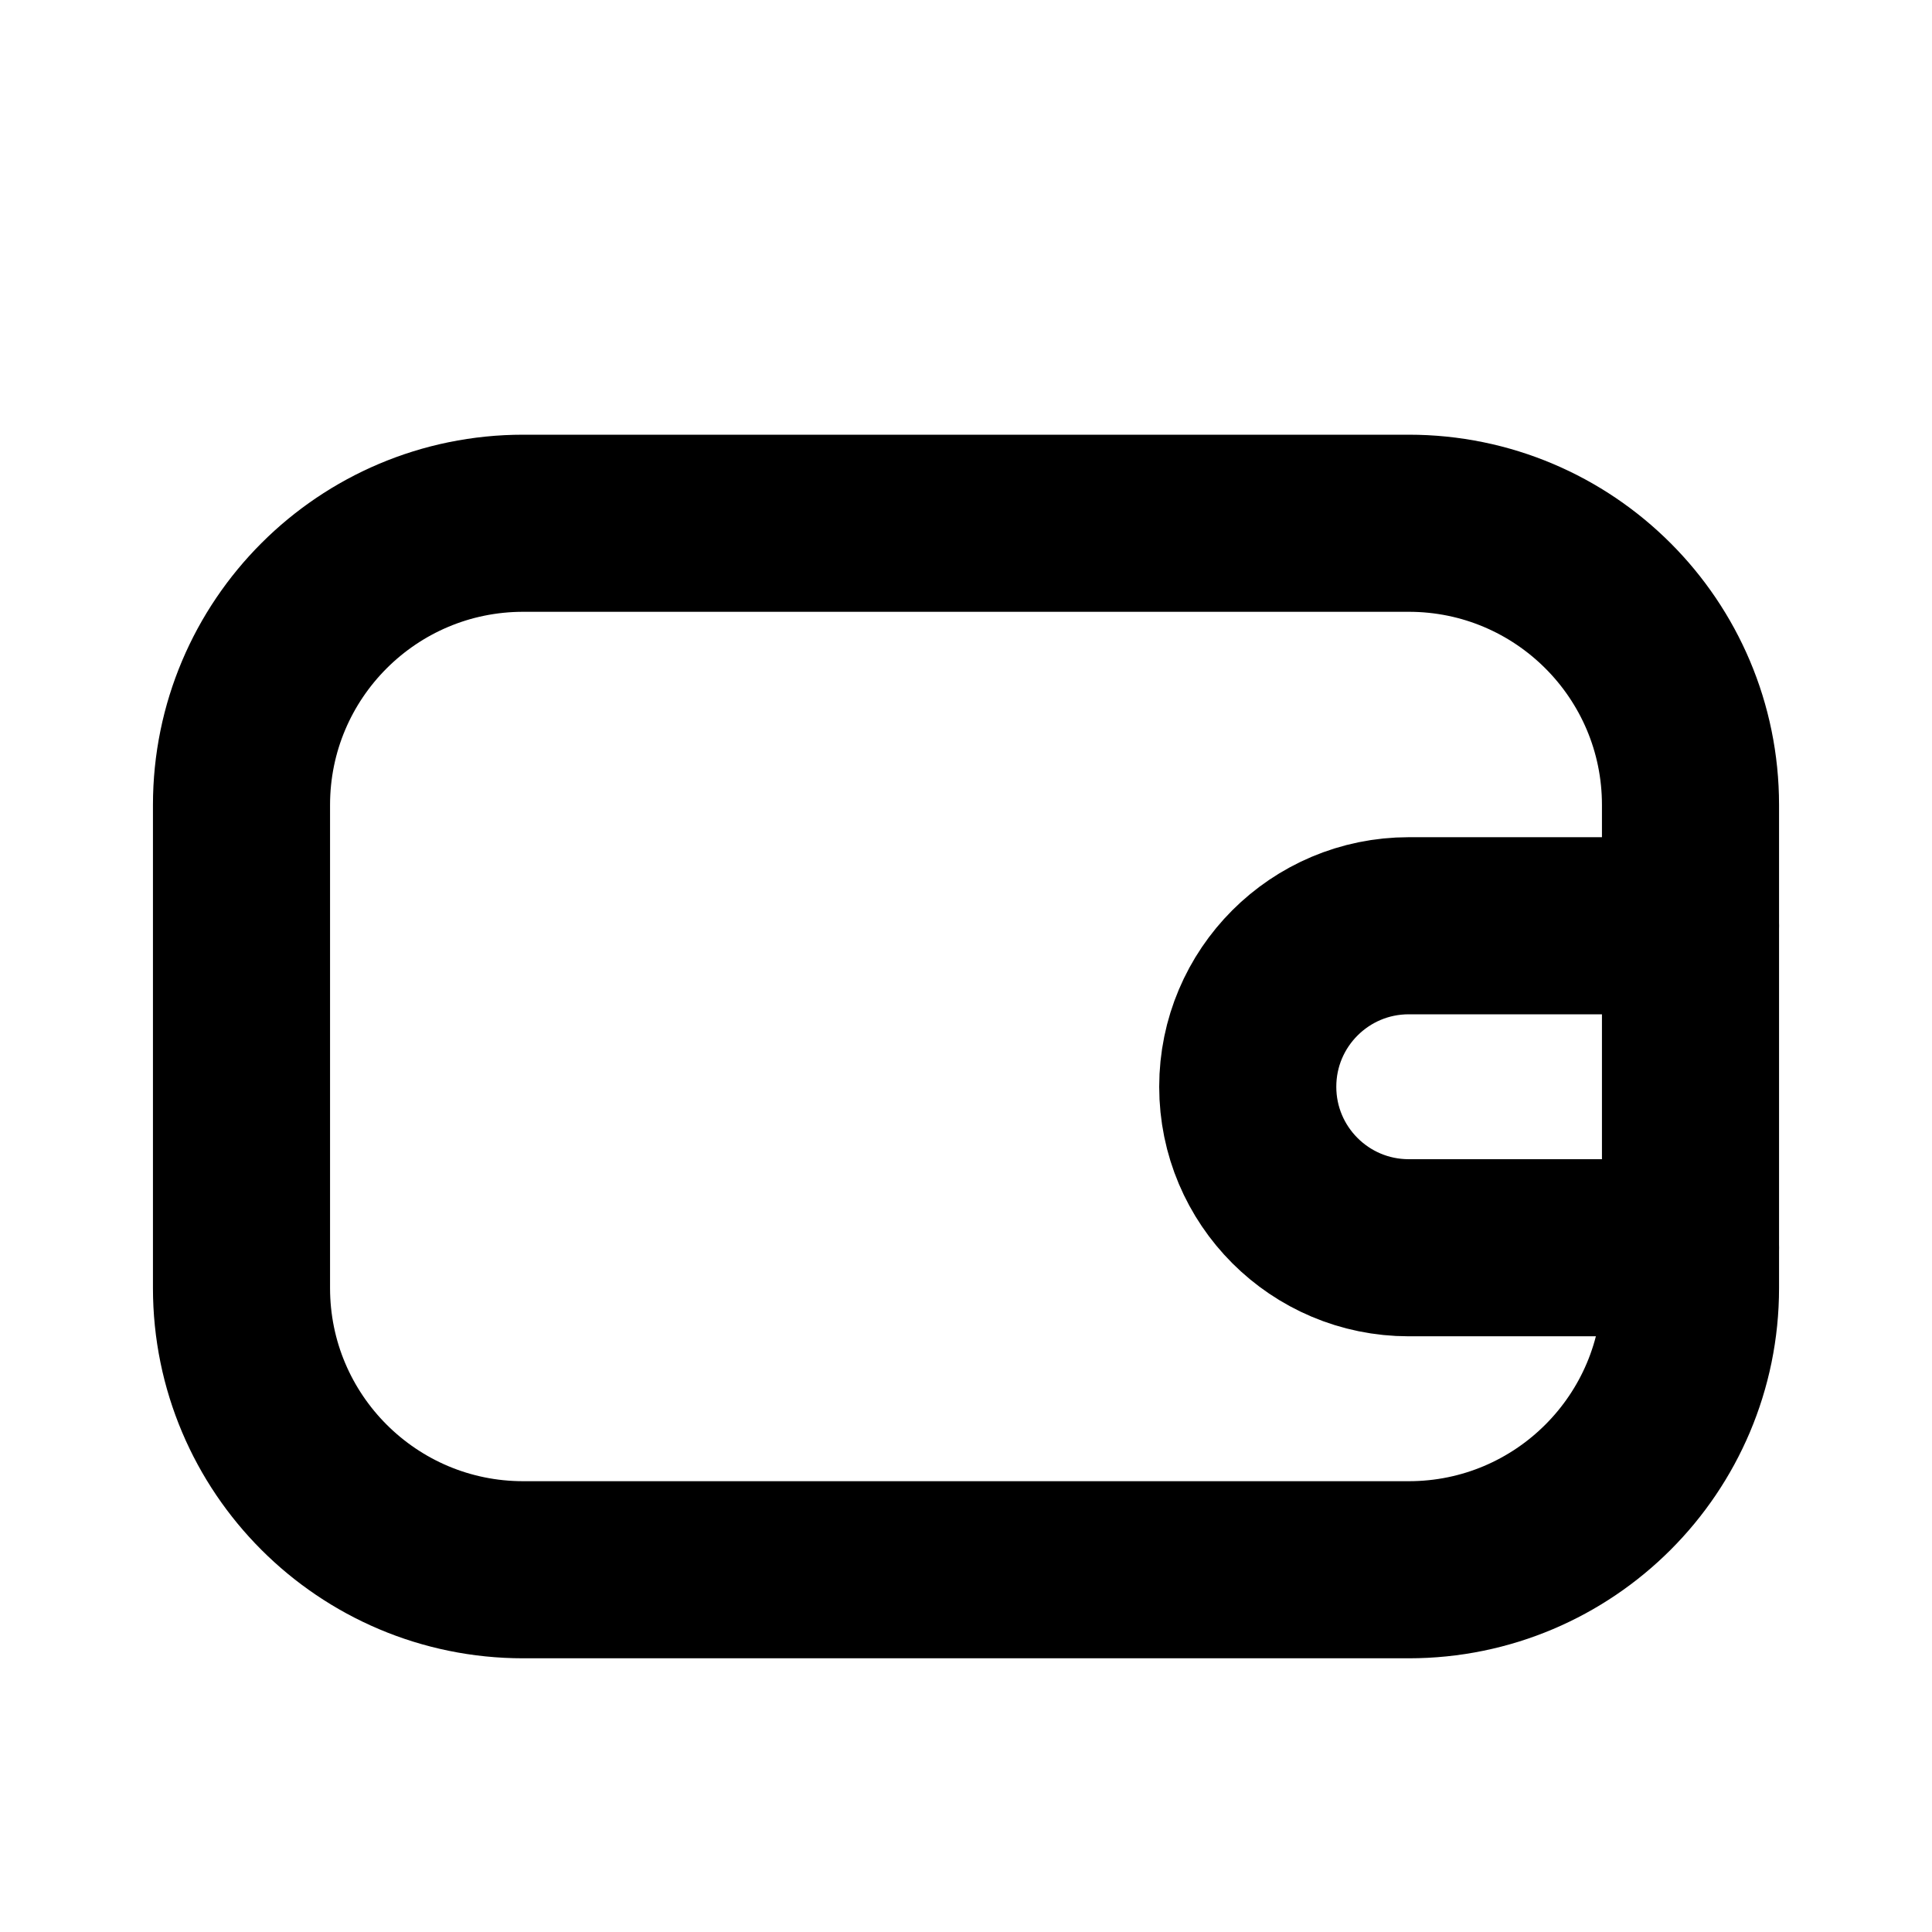
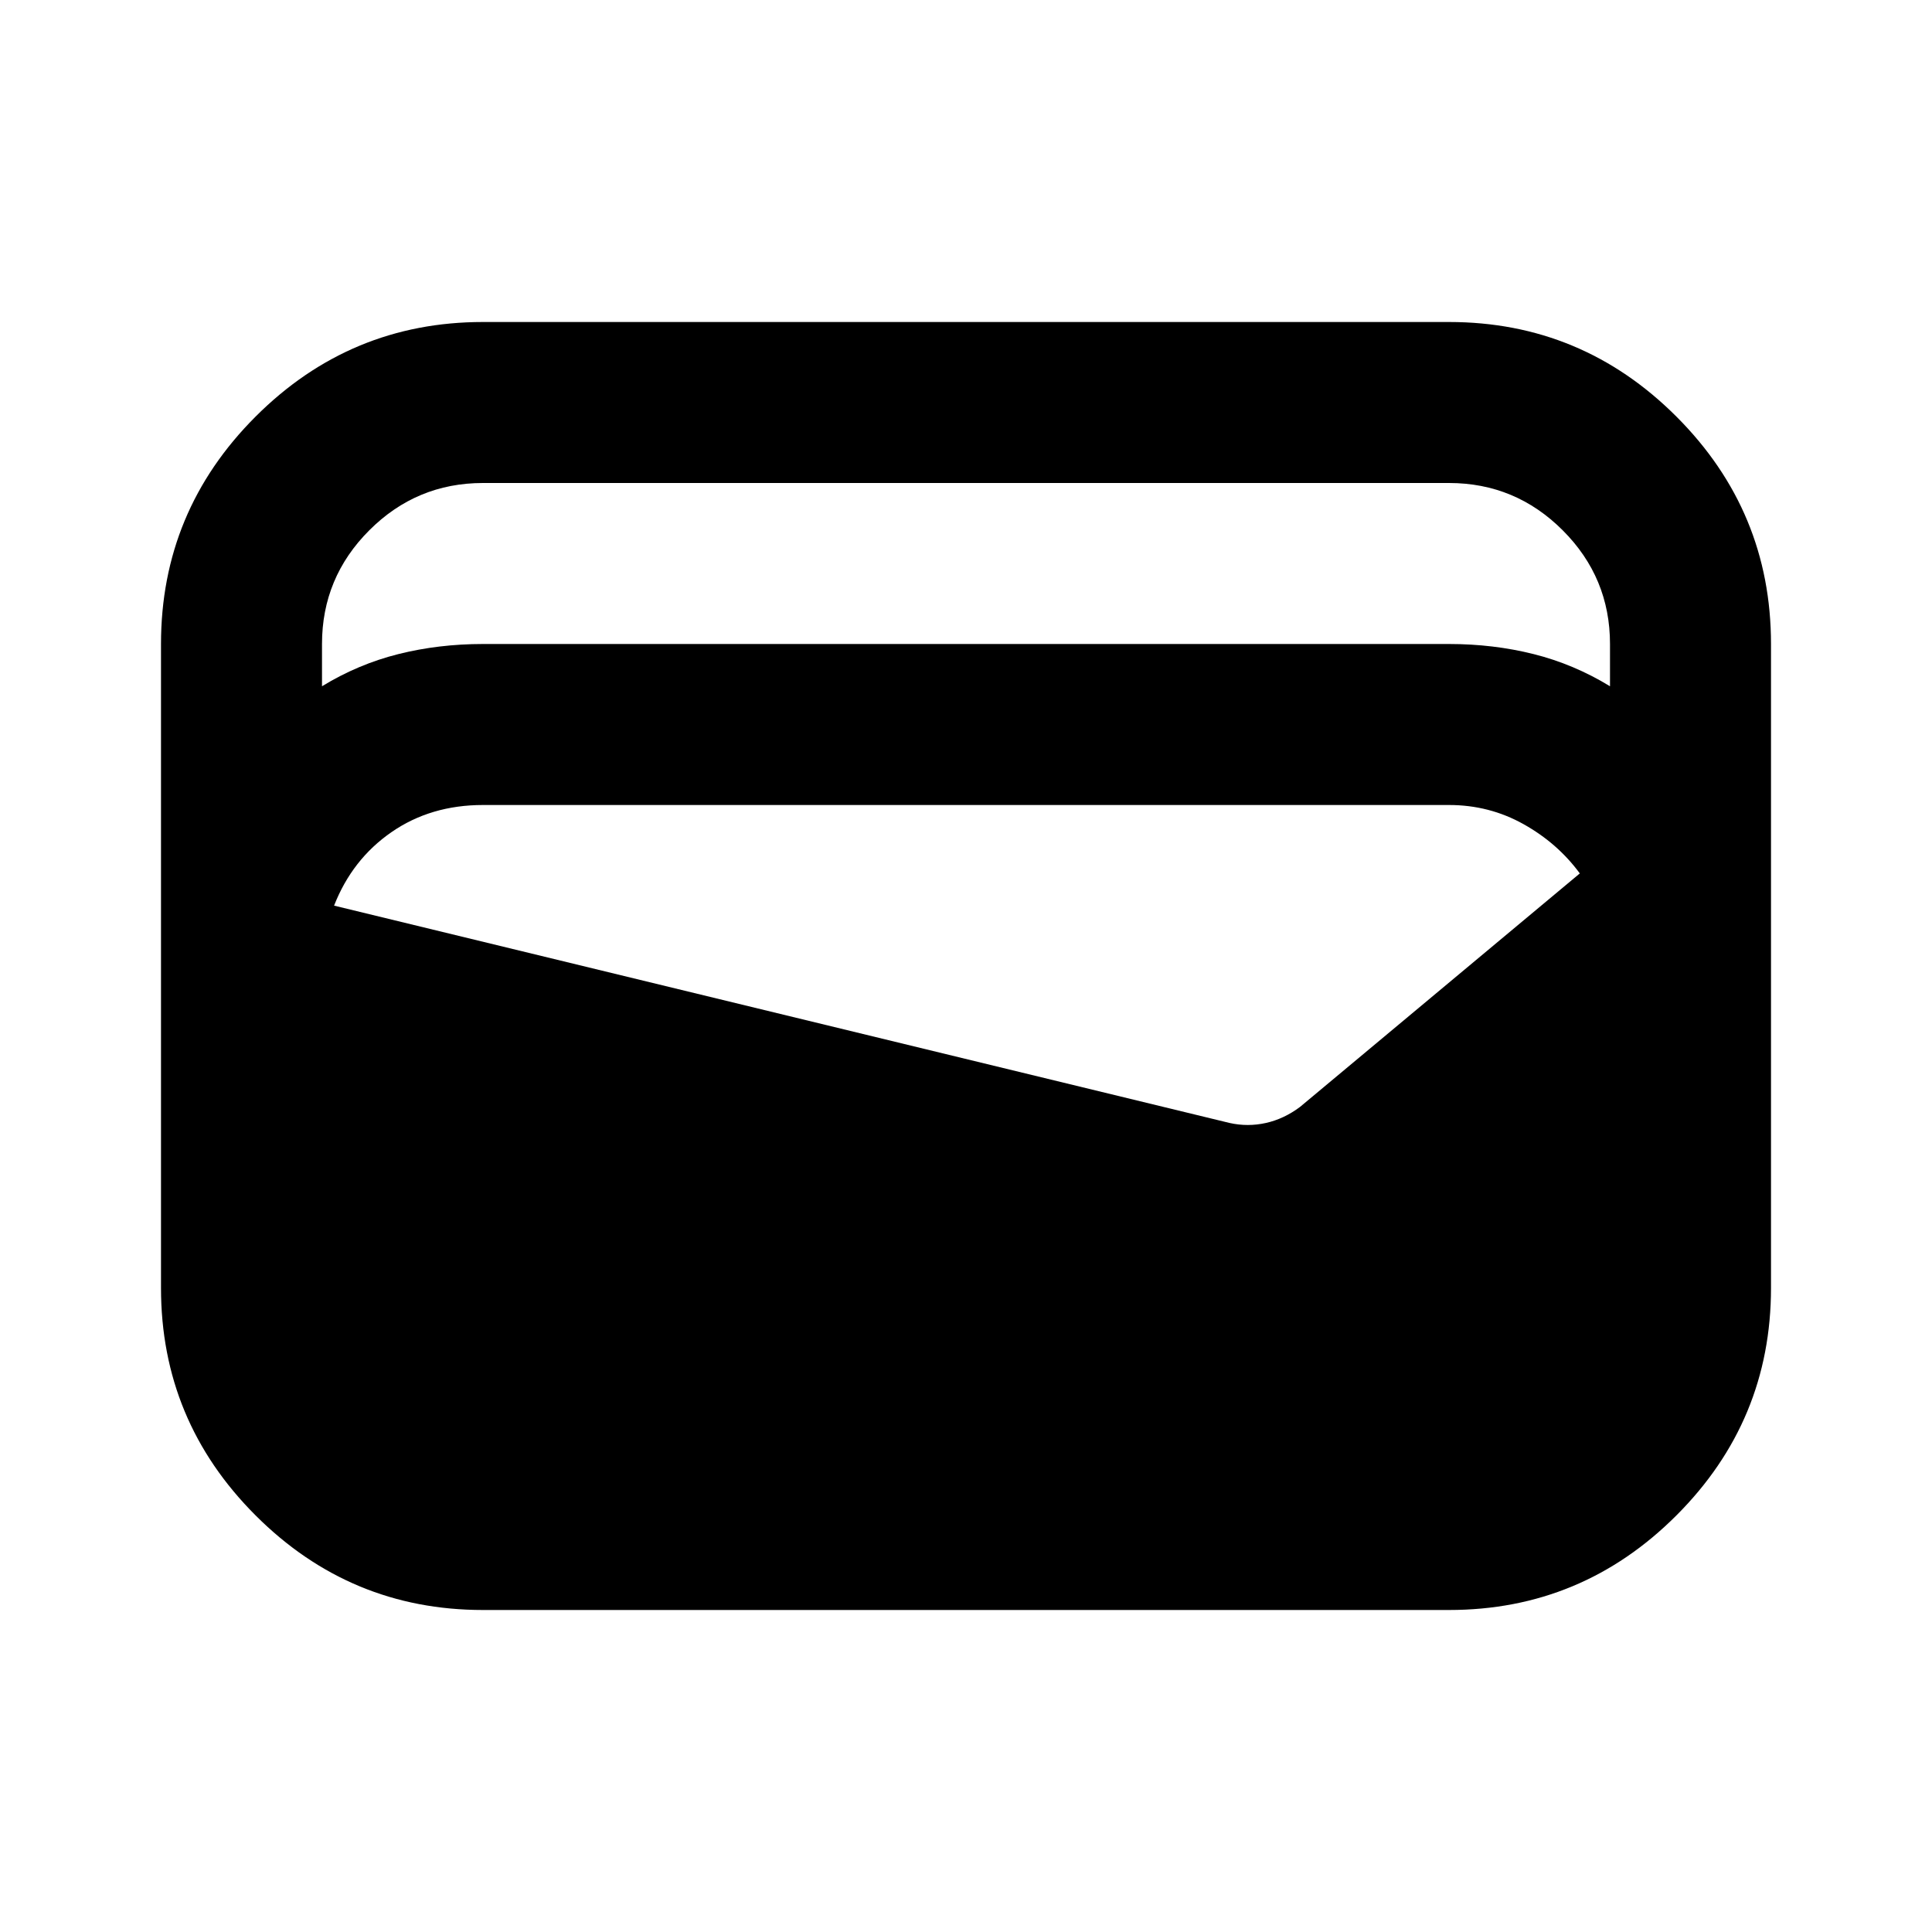
- <svg xmlns="http://www.w3.org/2000/svg" viewBox="0 0 24 24" fill="none" stroke="currentColor" stroke-width="2.2" stroke-linecap="round" stroke-linejoin="round">
-   <rect x="3" y="6.5" width="18" height="13" rx="3.5" />
-   <path d="M21 11.5h-3.5a2 2 0 0 0 0 4H21" />
+ <svg xmlns="http://www.w3.org/2000/svg" height="24" viewBox="0 -960 960 960" width="24">
+   <path d="M240-160q-66 0-113-47T80-320v-320q0-66 47-113t113-47h480q66 0 113 47t47 113v320q0 66-47 113t-113 47H240Zm0-480h480q22 0 42 5t38 16v-21q0-33-23.5-56.5T720-720H240q-33 0-56.5 23.5T160-640v21q18-11 38-16t42-5Zm-74 130 445 108q9 2 18 0t17-8l139-116q-11-15-28-24.5t-37-9.5H240q-26 0-45.5 13.5T166-510Z" />
</svg>
